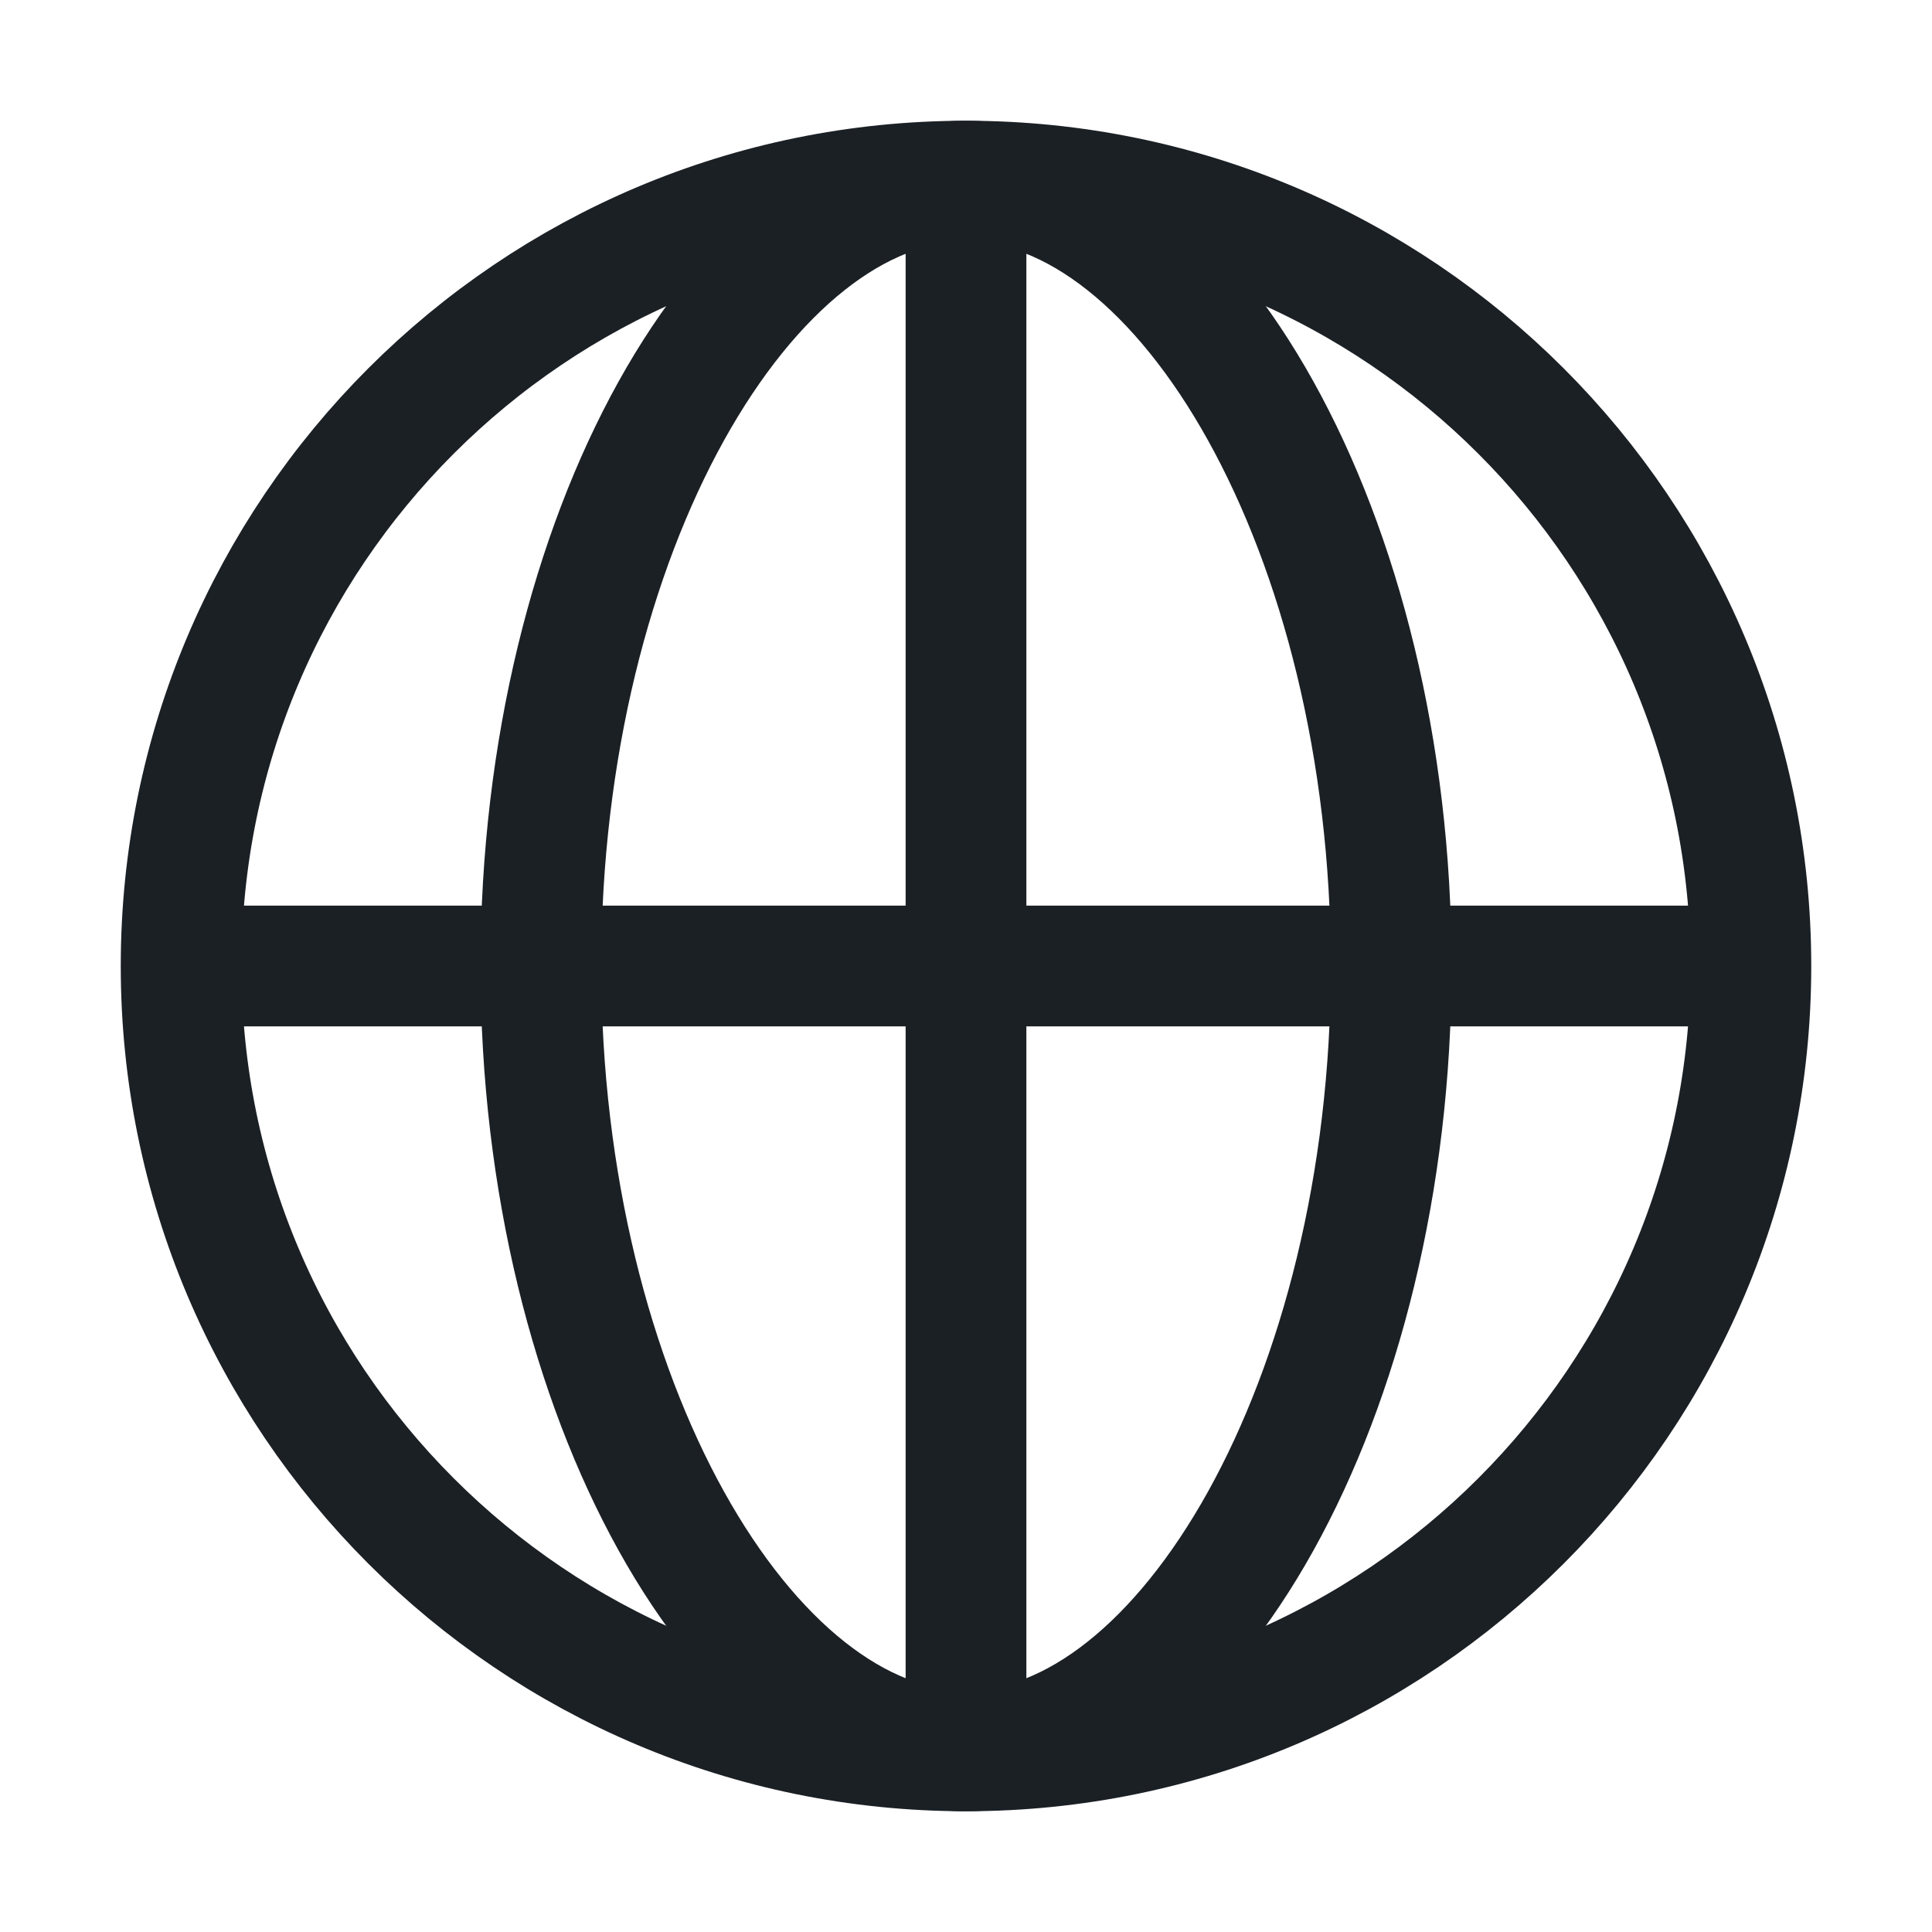
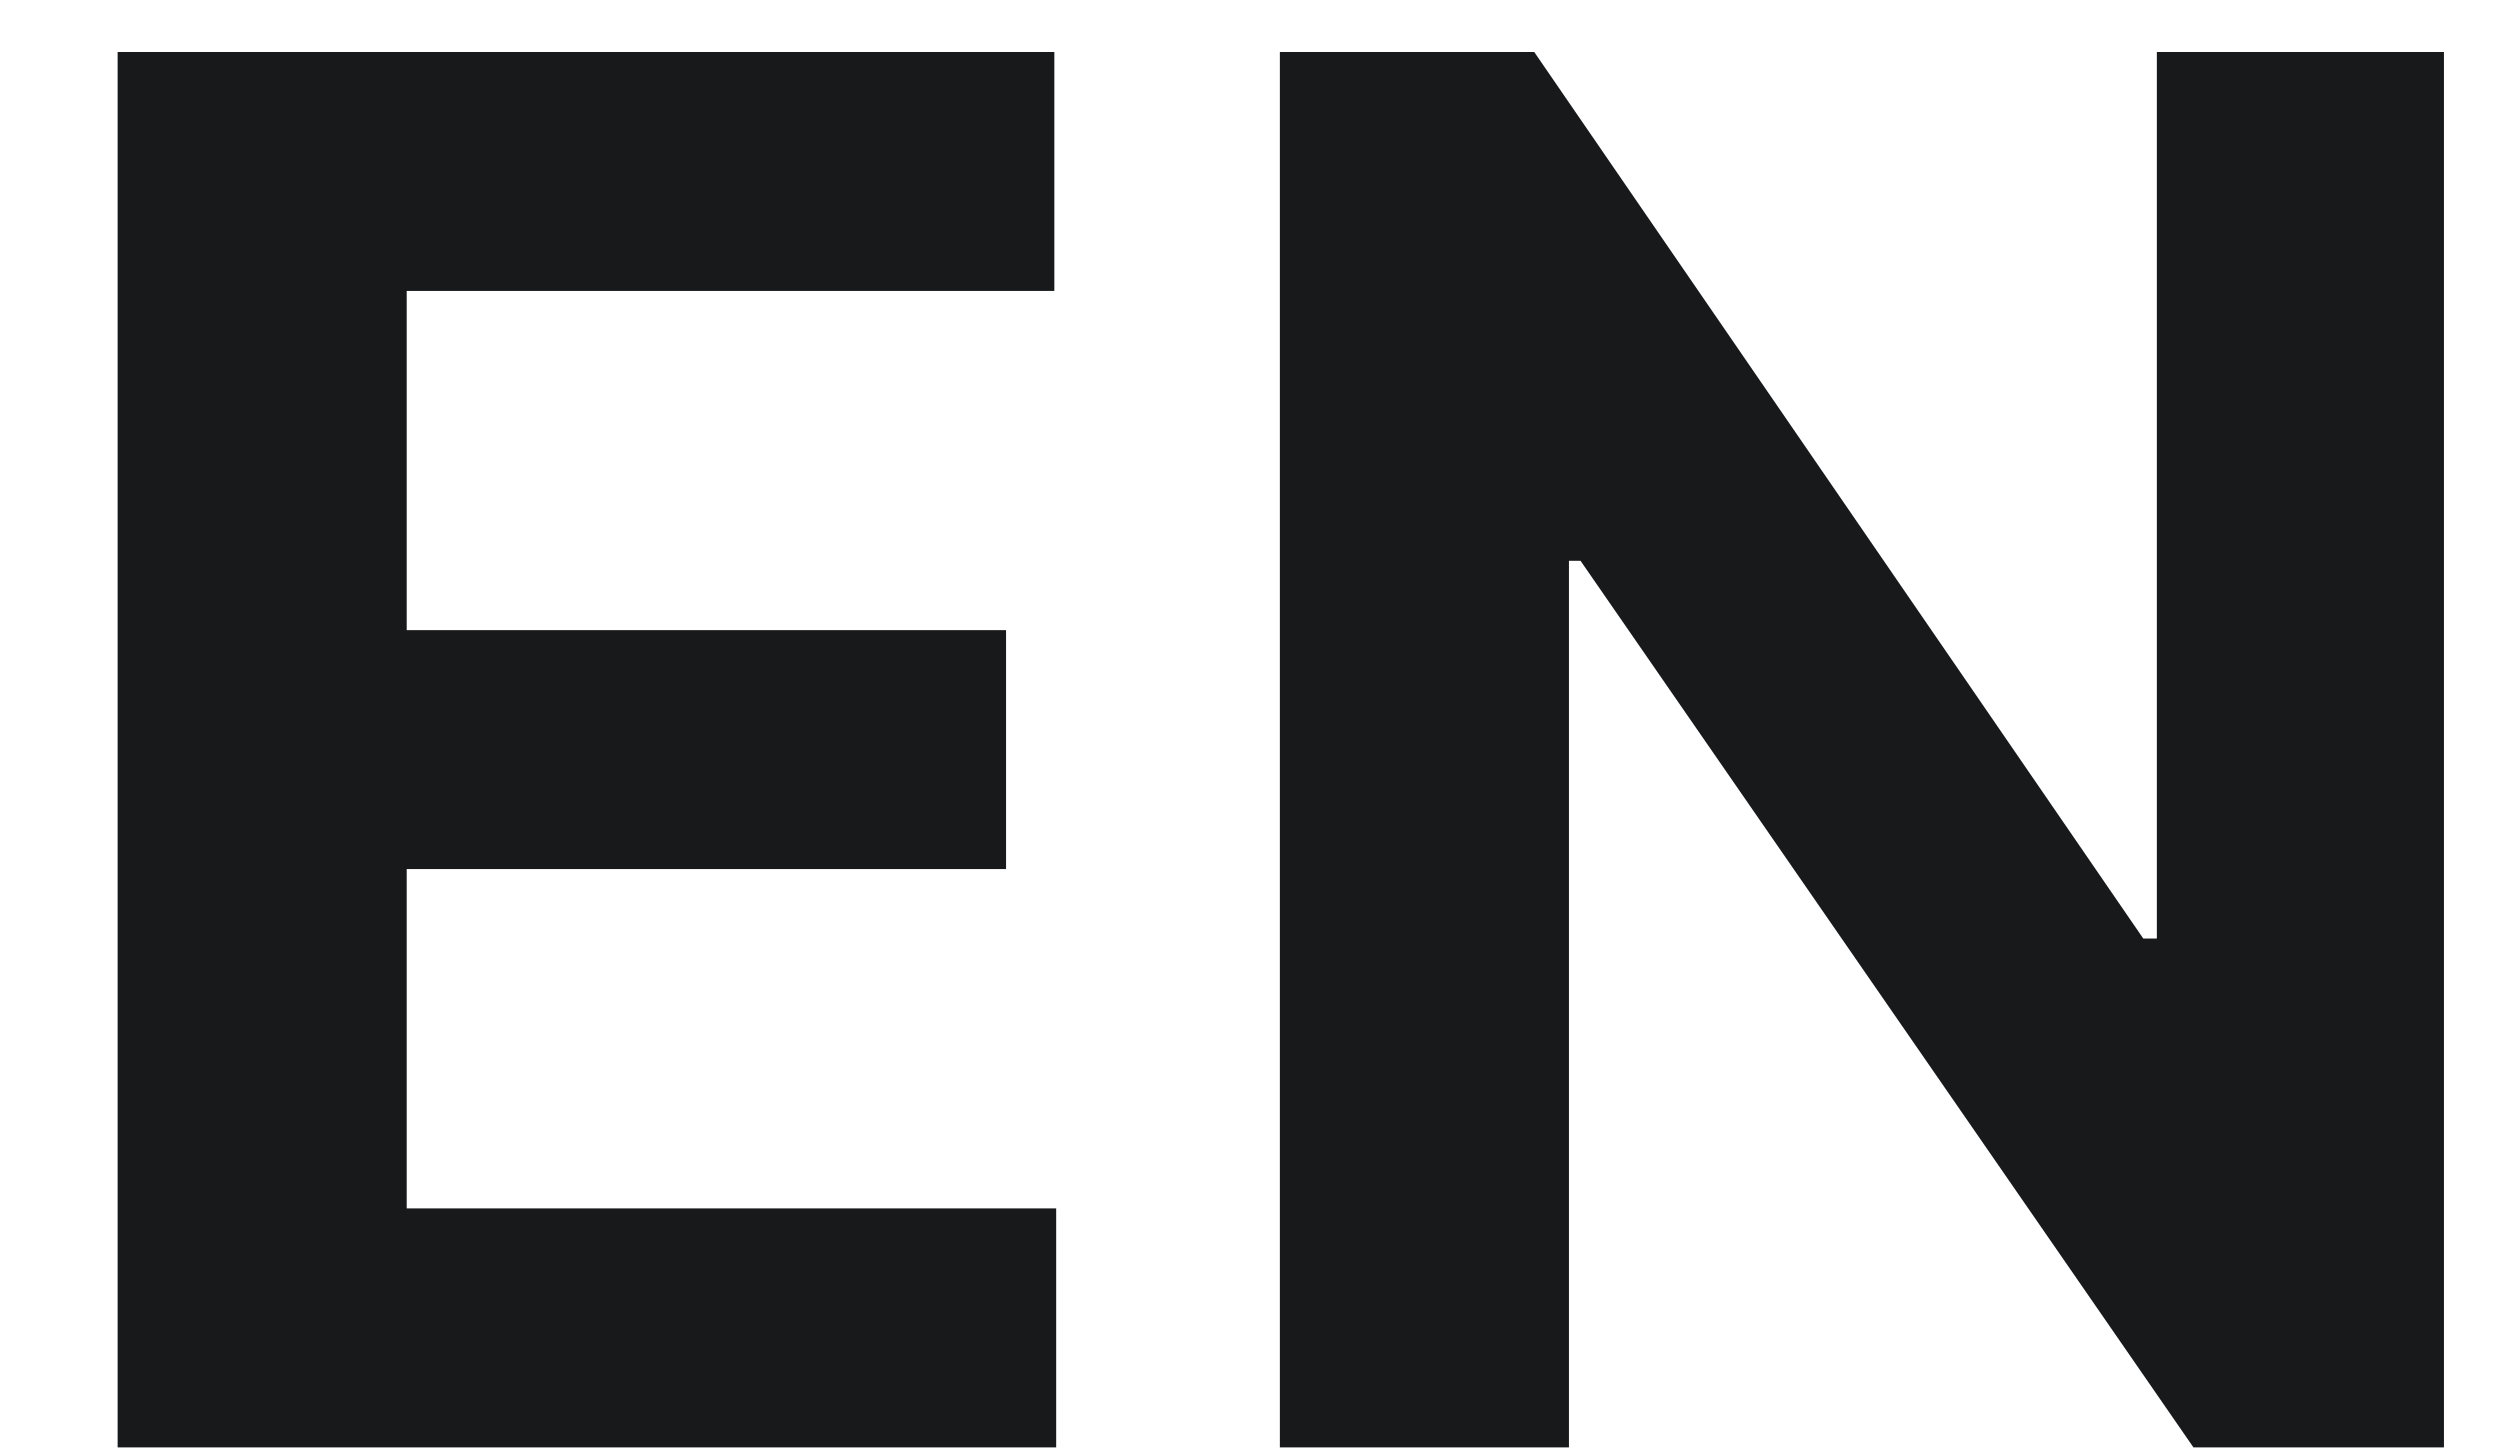
- <svg xmlns="http://www.w3.org/2000/svg" width="24" height="24" viewBox="0 0 24 24" fill="none">
-   <path d="M12 2.25C6.615 2.25 2.25 6.615 2.25 12C2.25 17.384 6.615 21.75 12 21.75C17.384 21.75 21.75 17.384 21.75 12C21.75 6.615 17.384 2.25 12 2.25Z" stroke="#1B2025" stroke-width="1.5" stroke-miterlimit="10" />
-   <path d="M12 2.25C9.278 2.25 6.719 6.615 6.719 12C6.719 17.384 9.278 21.75 12 21.75C14.722 21.75 17.282 17.384 17.282 12C17.282 6.615 14.722 2.25 12 2.25Z" stroke="#1B2025" stroke-width="1.5" stroke-miterlimit="10" />
-   <path d="M12 2.25V21.75M21.75 12H2.25" stroke="#1B2025" stroke-width="1.5" stroke-miterlimit="10" />
+ <svg xmlns="http://www.w3.org/2000/svg" width="19" height="11" viewBox="0 0 19 11" fill="none">
+   <path d="M0.894 11V0.395H8.013V2.211H3.091V4.789H7.646V6.605H3.091V9.184H8.027V11H0.894ZM18.574 0.395V11H16.67L12.012 4.262H11.924V11H9.727V0.395H11.66L16.289 7.133H16.392V0.395H18.574Z" fill="#17191B" />
</svg>
